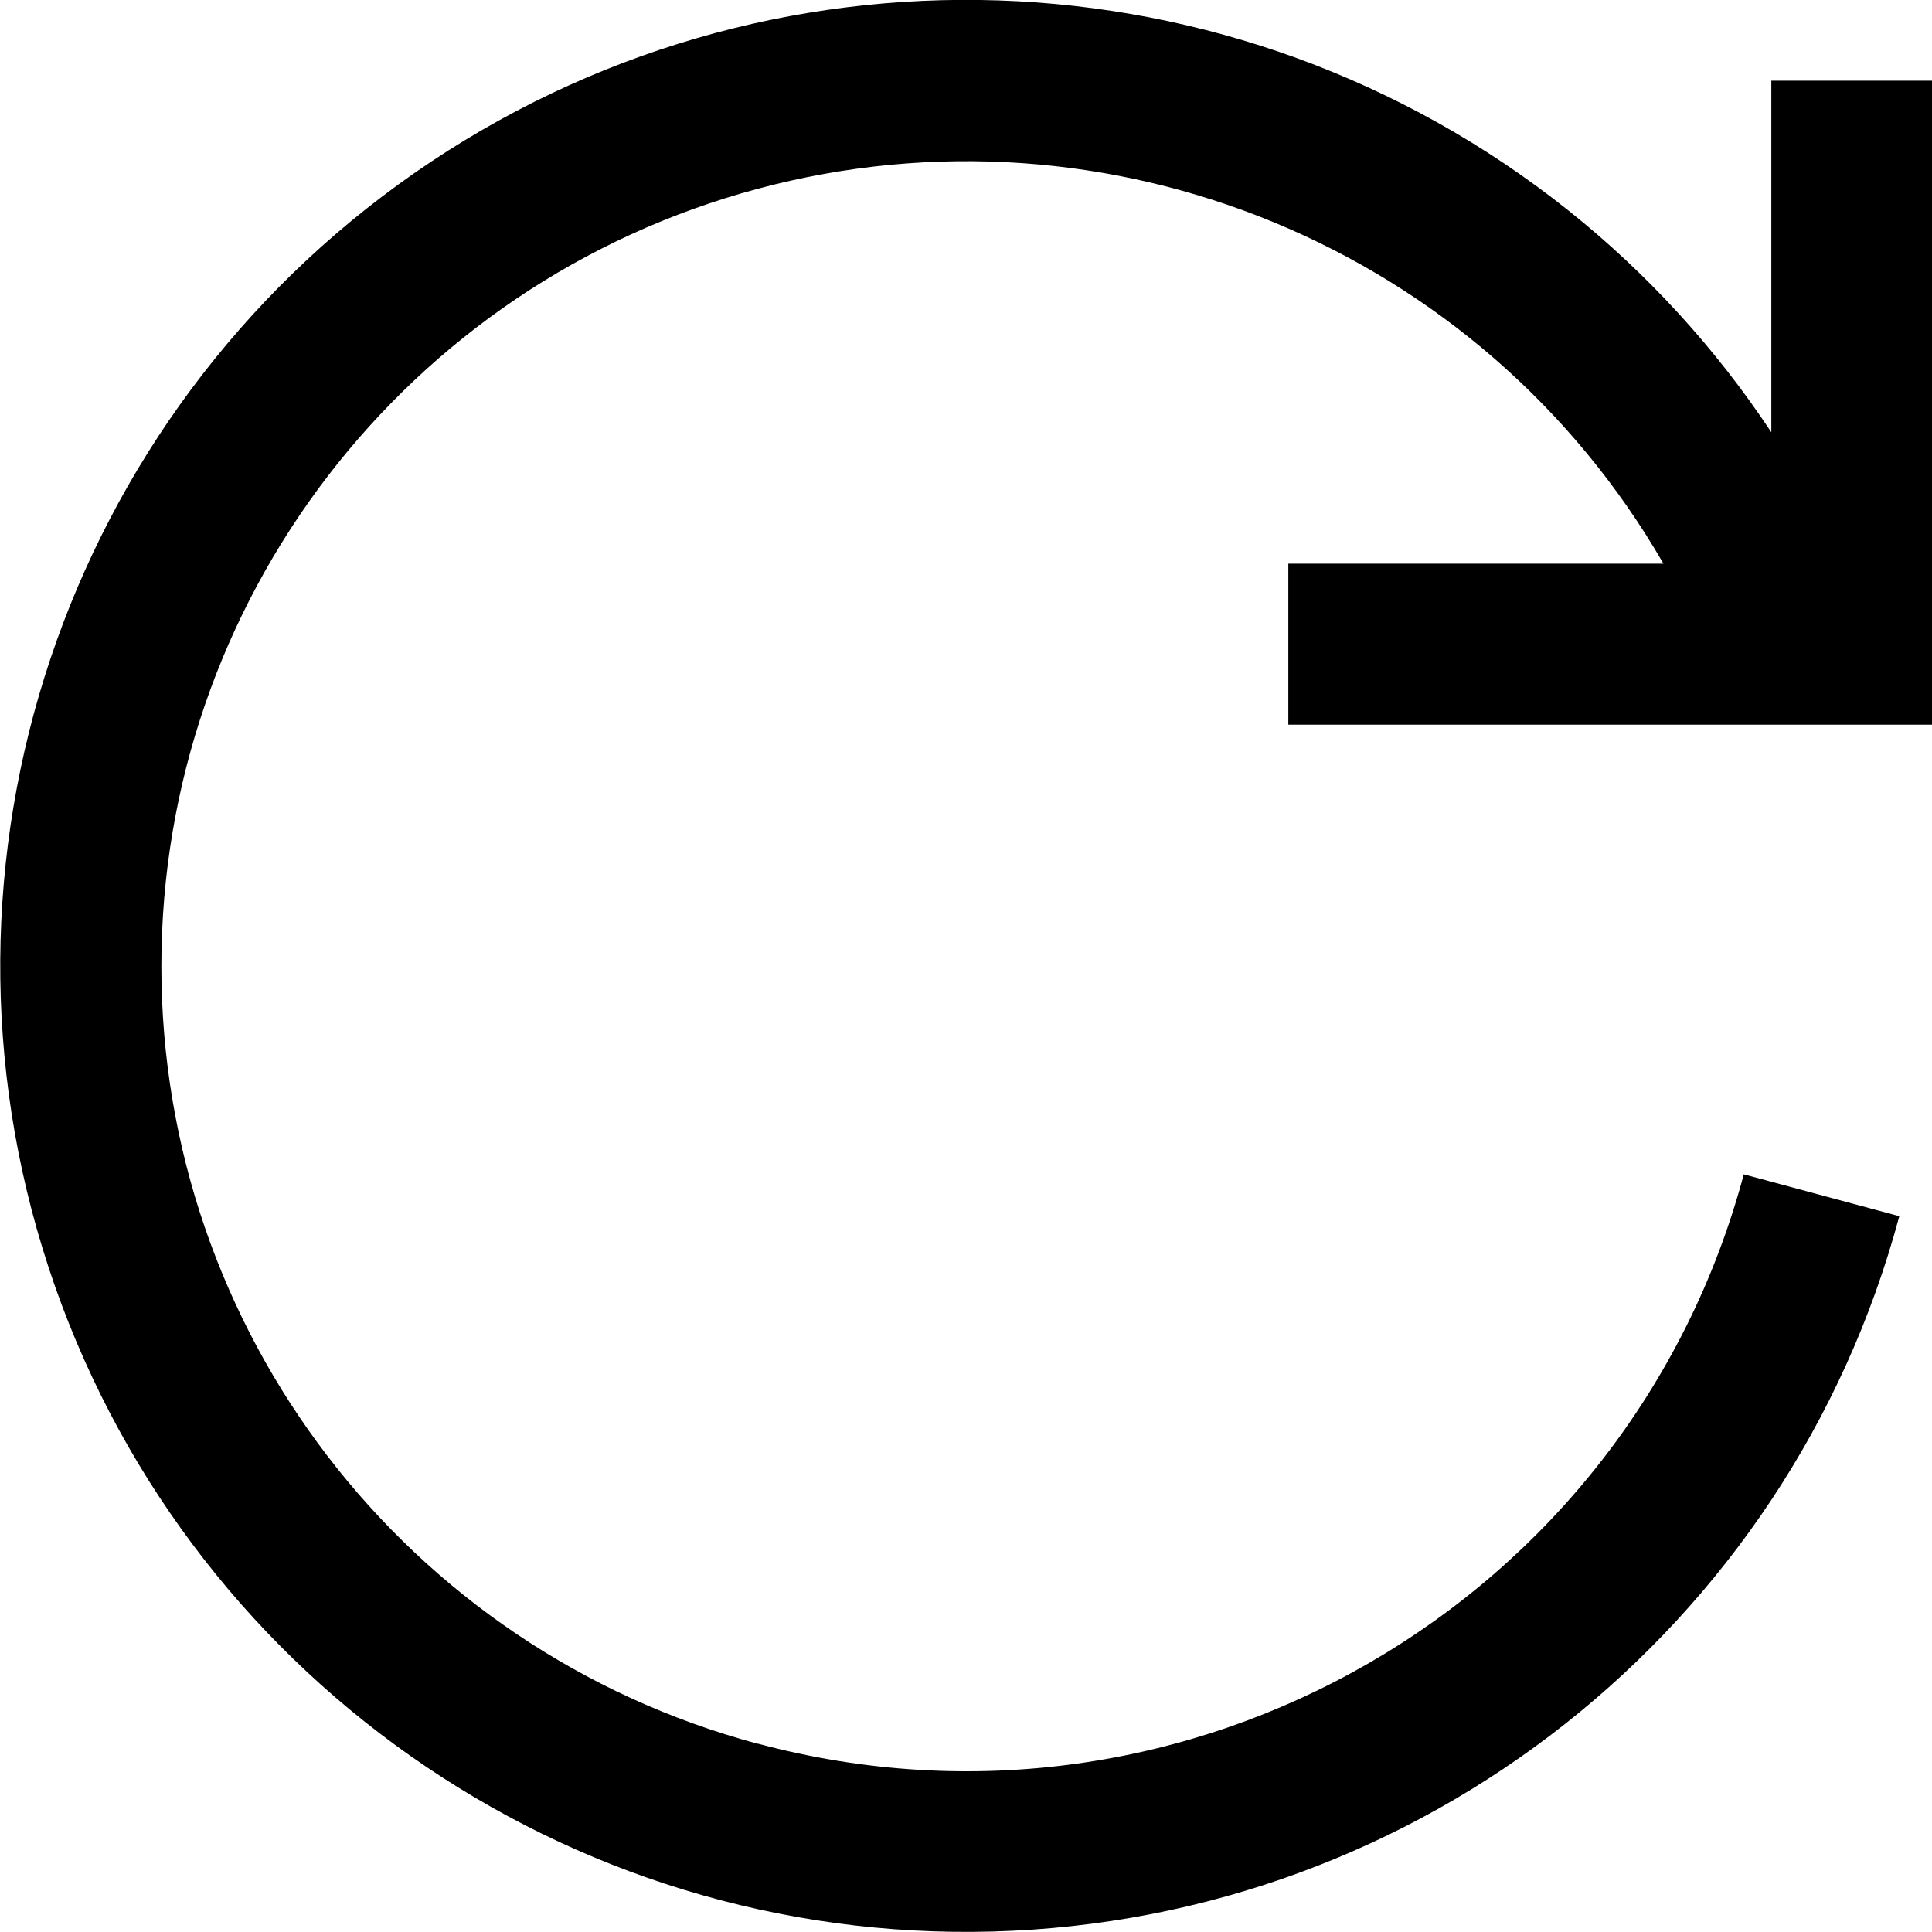
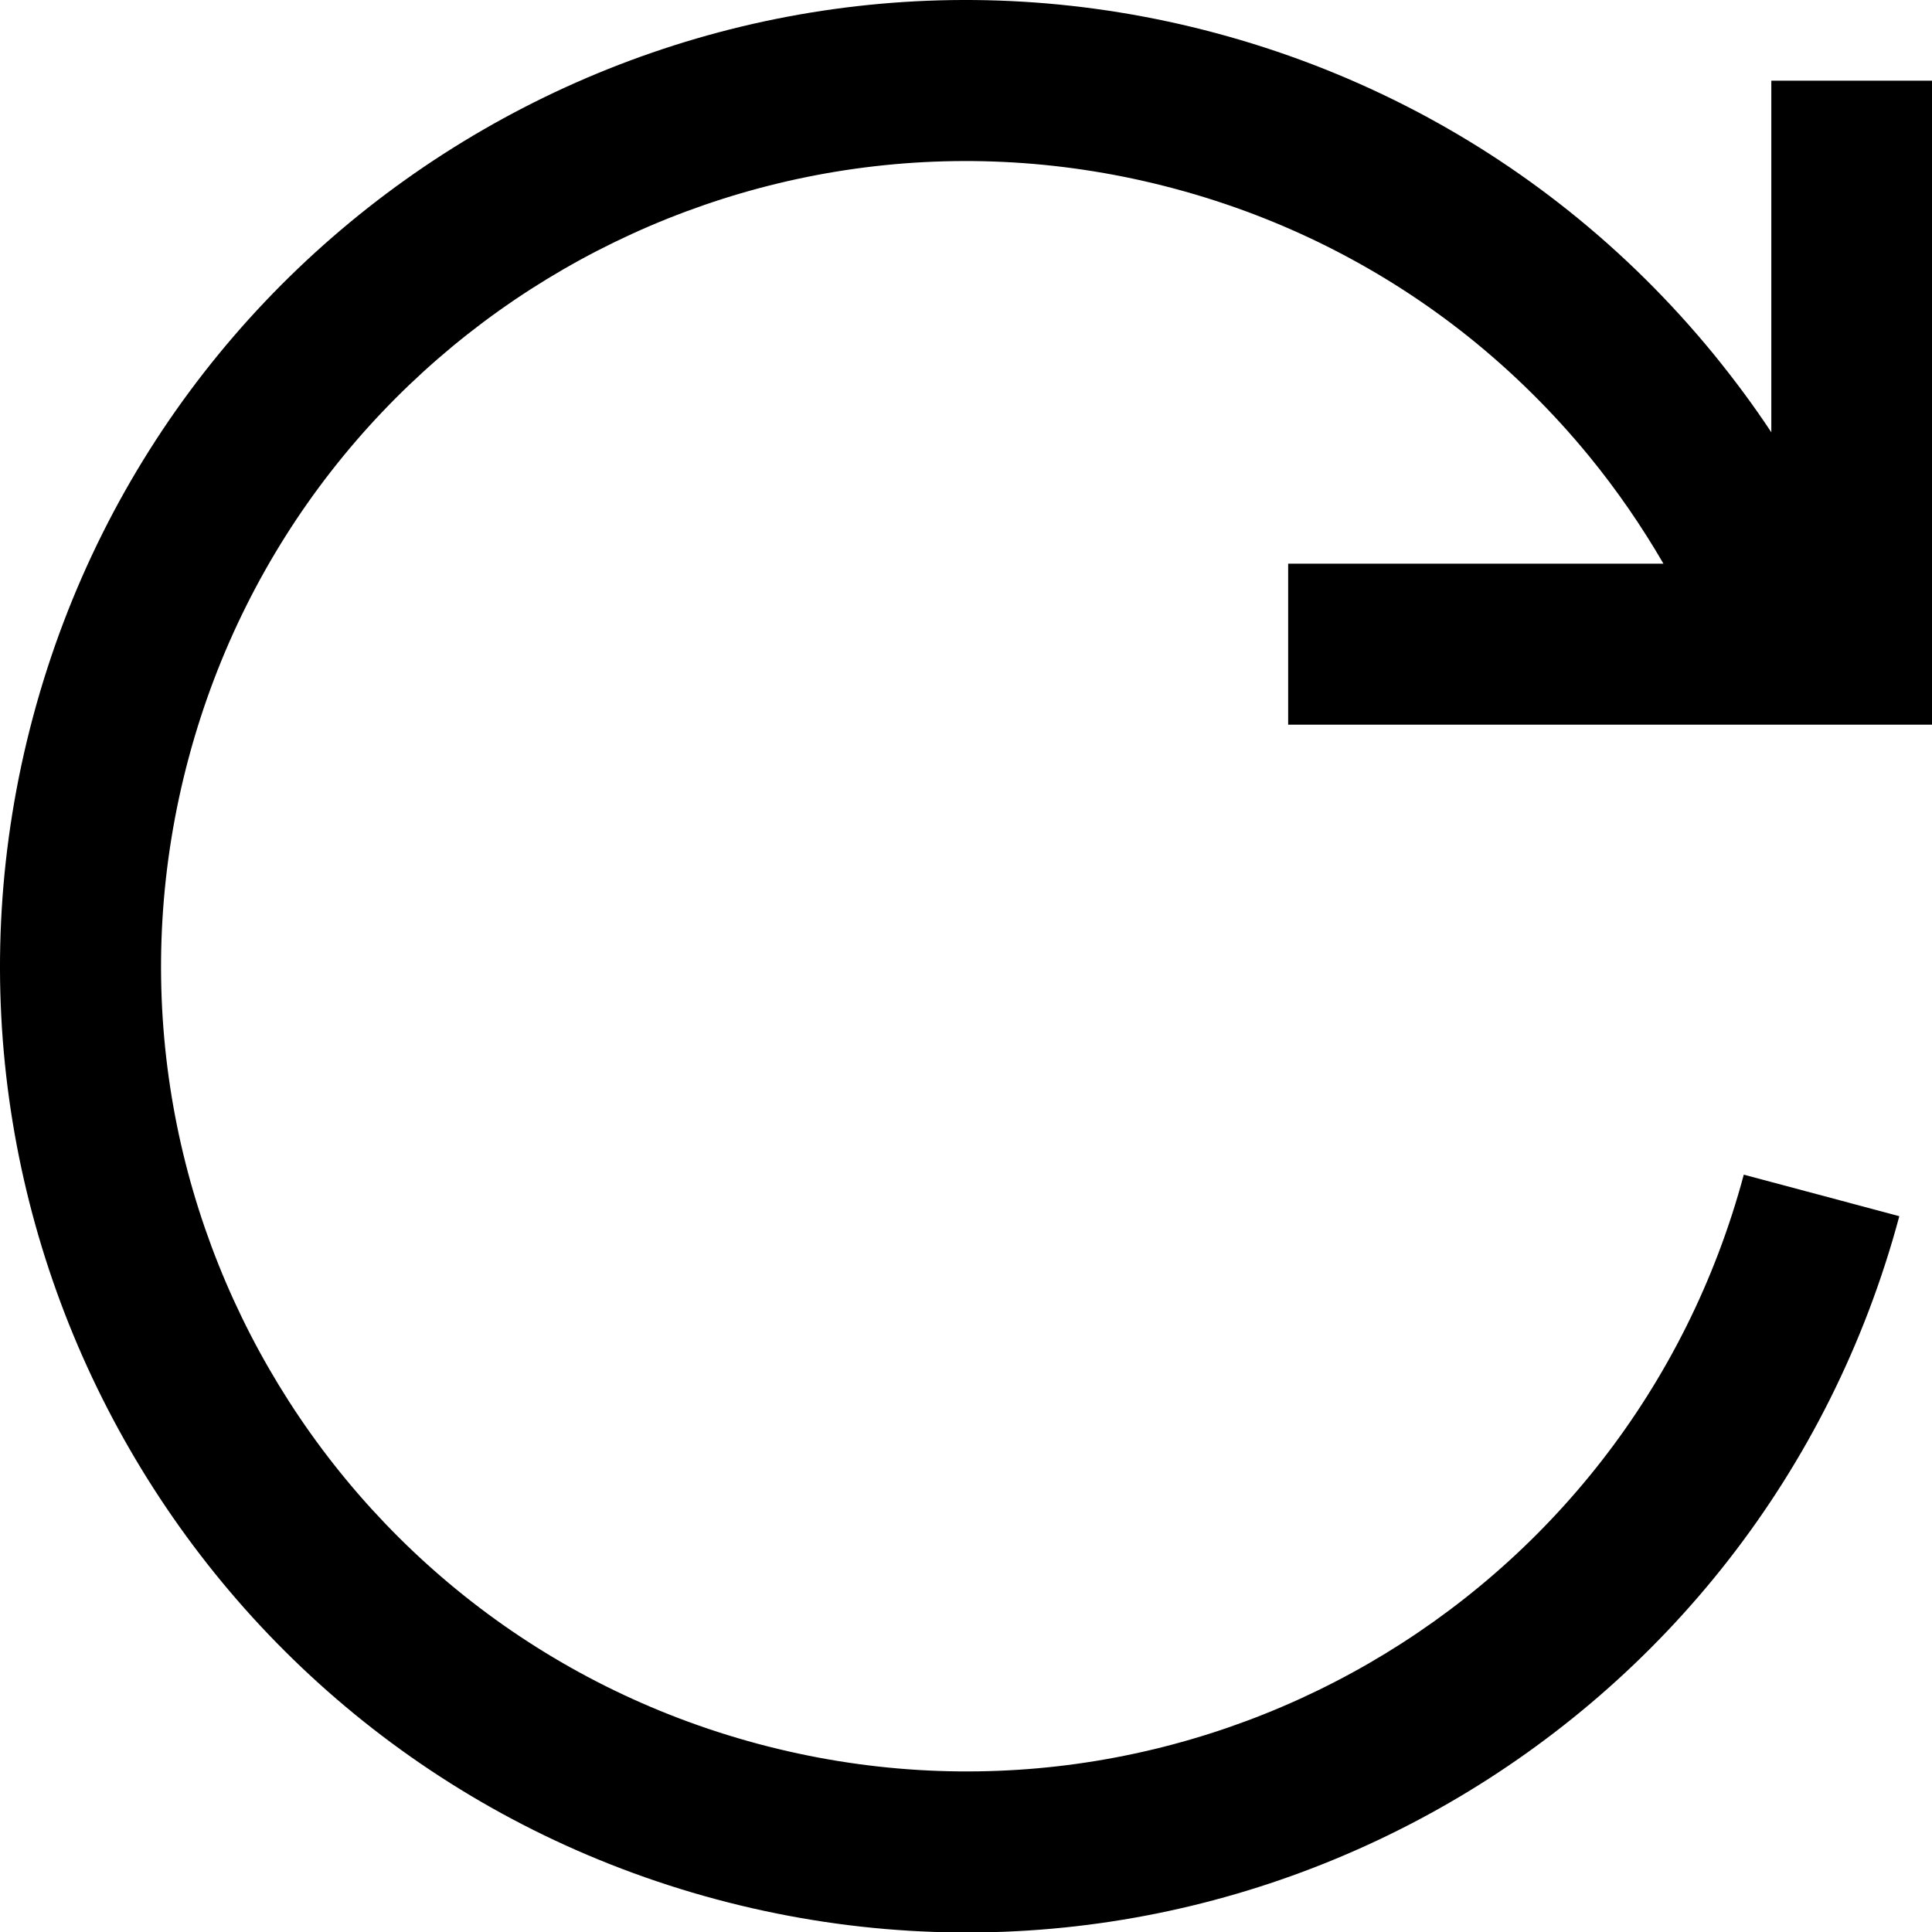
- <svg xmlns="http://www.w3.org/2000/svg" viewBox="0 0 12 12" fill="currentColor">
-   <path d="M4.707 10.831a5 5 0 1 1 5.625-7.33h-2.33v1h4v-4h-1v2.184A6 6 0 0 0 9.745 1.31a6 6 0 1 0 2.052 6.244l-.966-.26a5 5 0 0 1-6.124 3.536" />
+ <svg xmlns="http://www.w3.org/2000/svg" width="12" height="12" viewBox="0 0 12 12">
+   <path d="M4.707 10.831C2.04 10.116 0.457 7.375 1.172 4.707C1.887 2.04 4.628 0.457 7.296 1.172C7.984 1.356 8.599 1.675 9.121 2.092C9.397 2.313 9.648 2.562 9.87 2.833C10.042 3.043 10.196 3.267 10.332 3.501L8.001 3.501V4.501H12.002L12.002 0.501L11.002 0.501L11.002 2.685C10.891 2.517 10.771 2.356 10.644 2.2C10.378 1.875 10.077 1.576 9.745 1.311C9.117 0.809 8.378 0.427 7.554 0.206C4.354 -0.652 1.064 1.248 0.206 4.449C-0.652 7.649 1.248 10.939 4.449 11.797C7.649 12.655 10.939 10.755 11.797 7.554L10.831 7.296C10.116 9.963 7.375 11.546 4.707 10.831Z" />
</svg>
